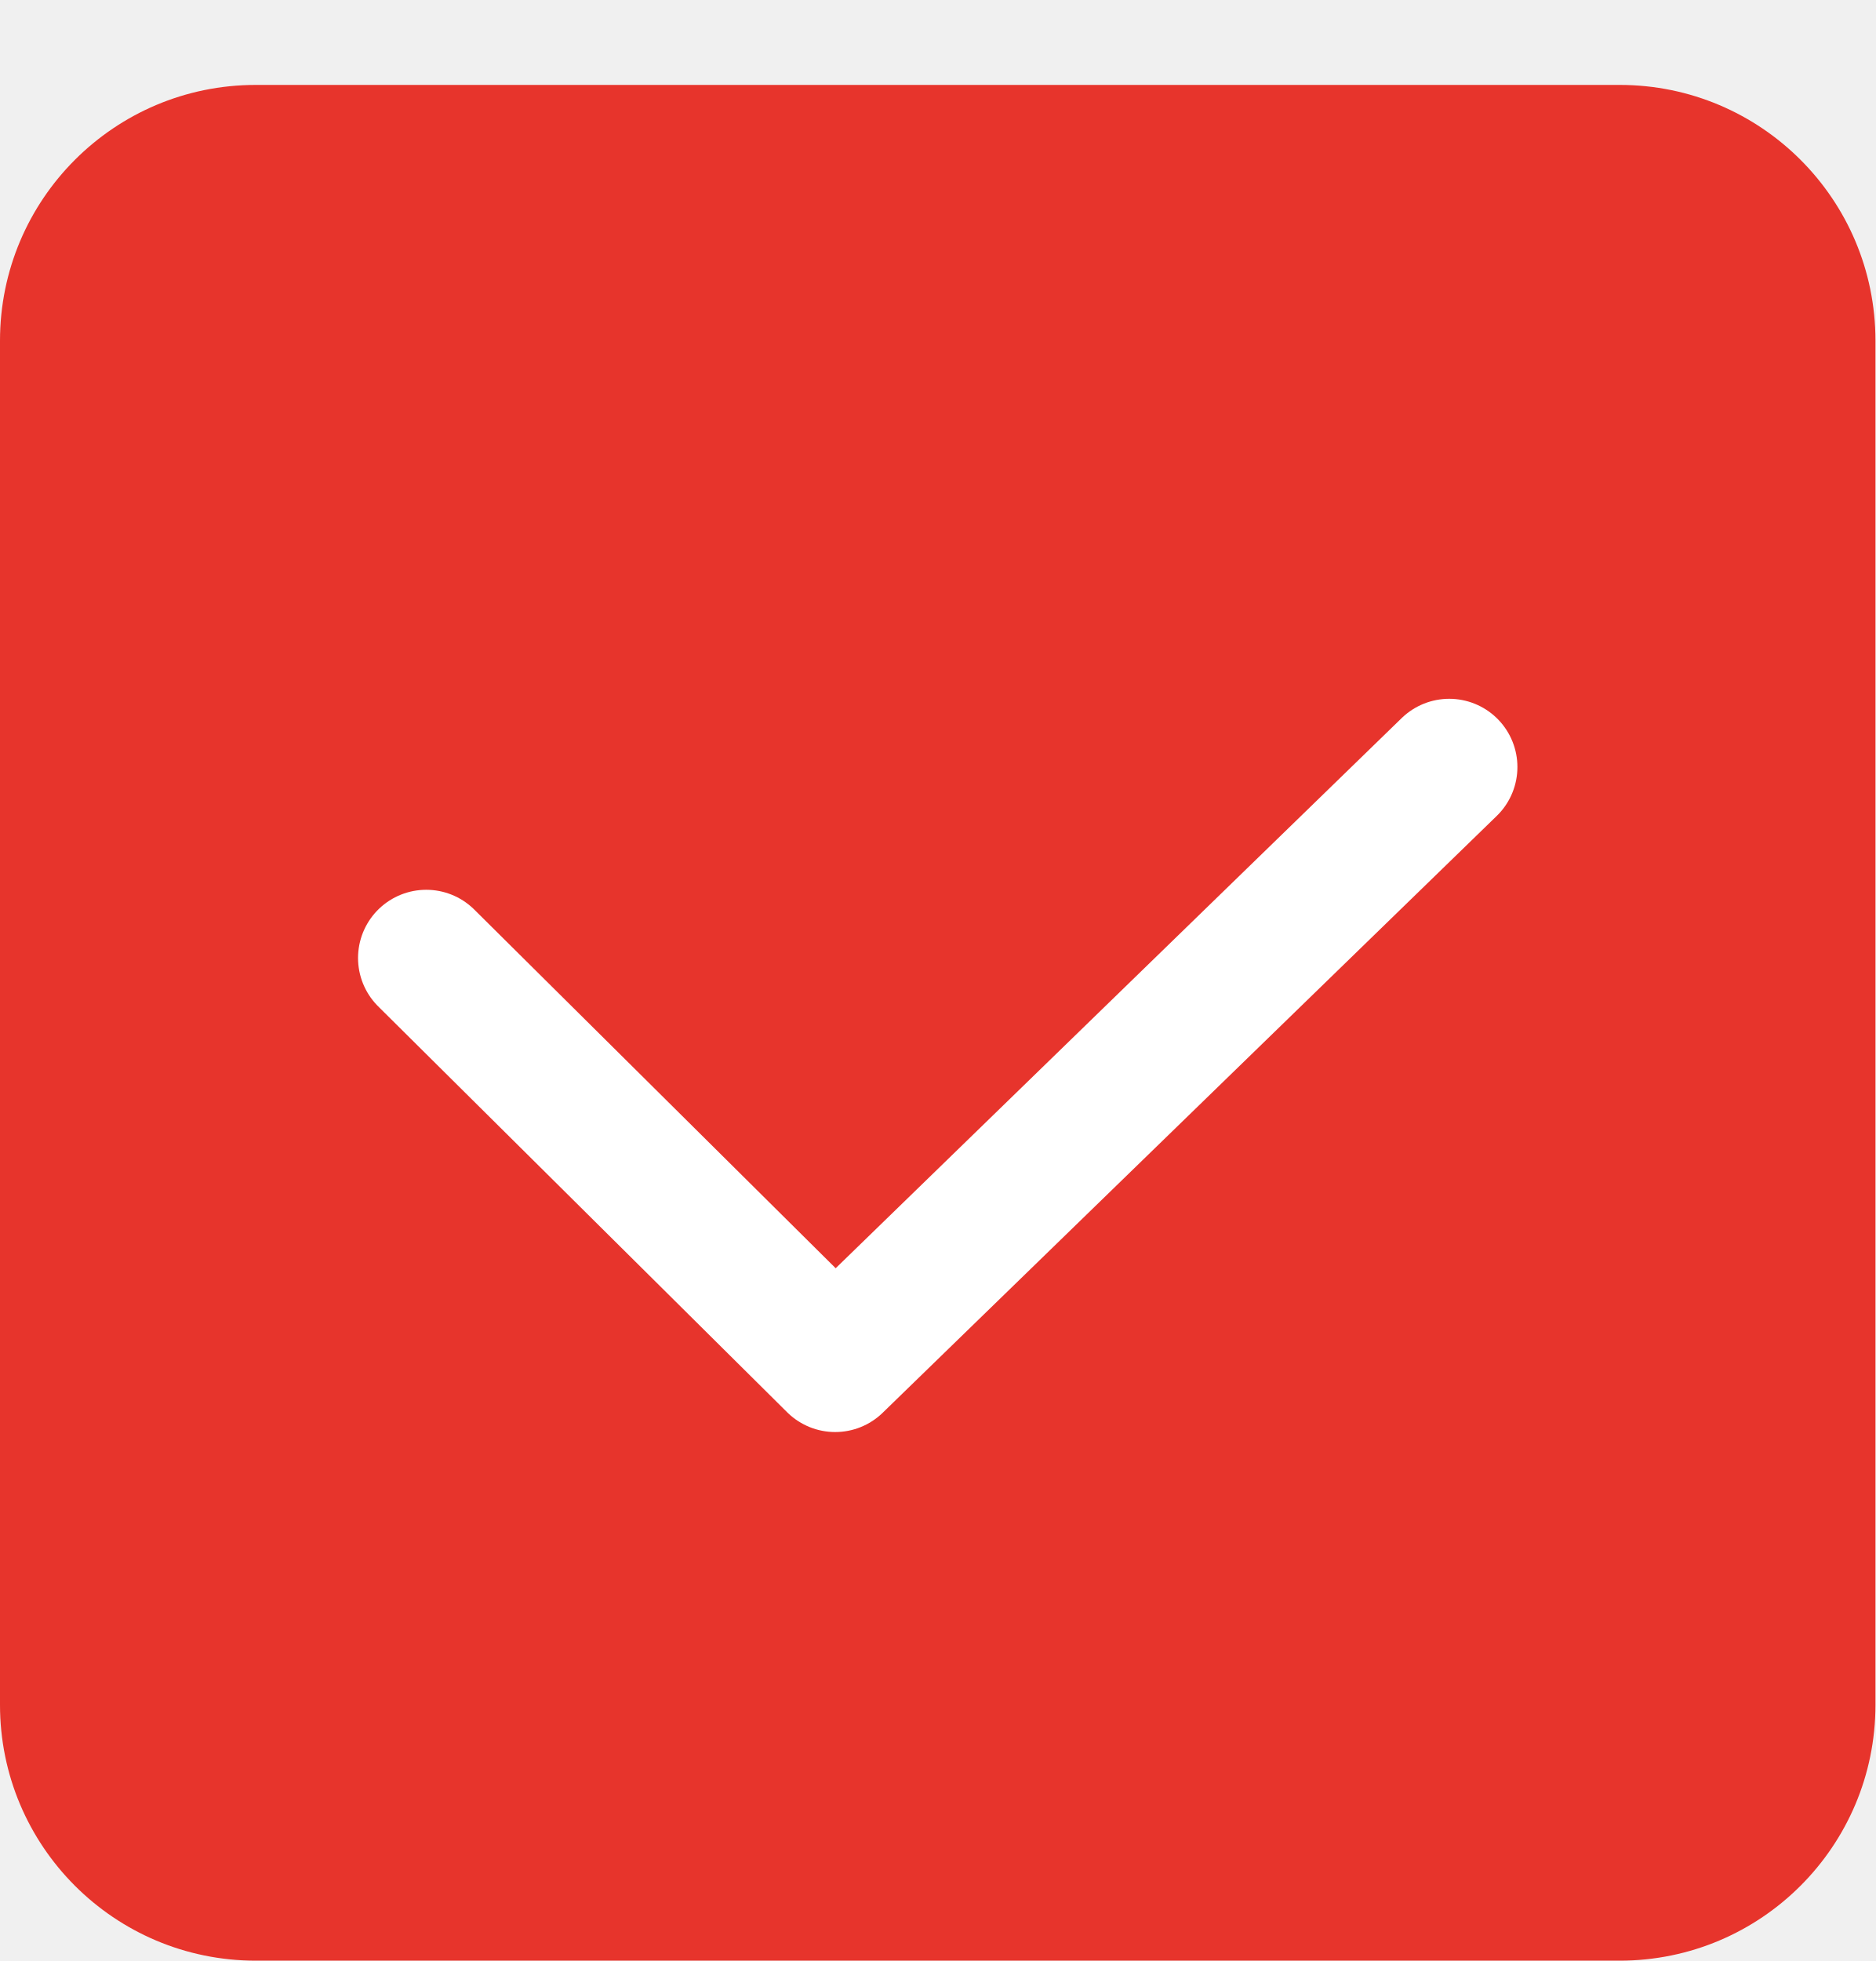
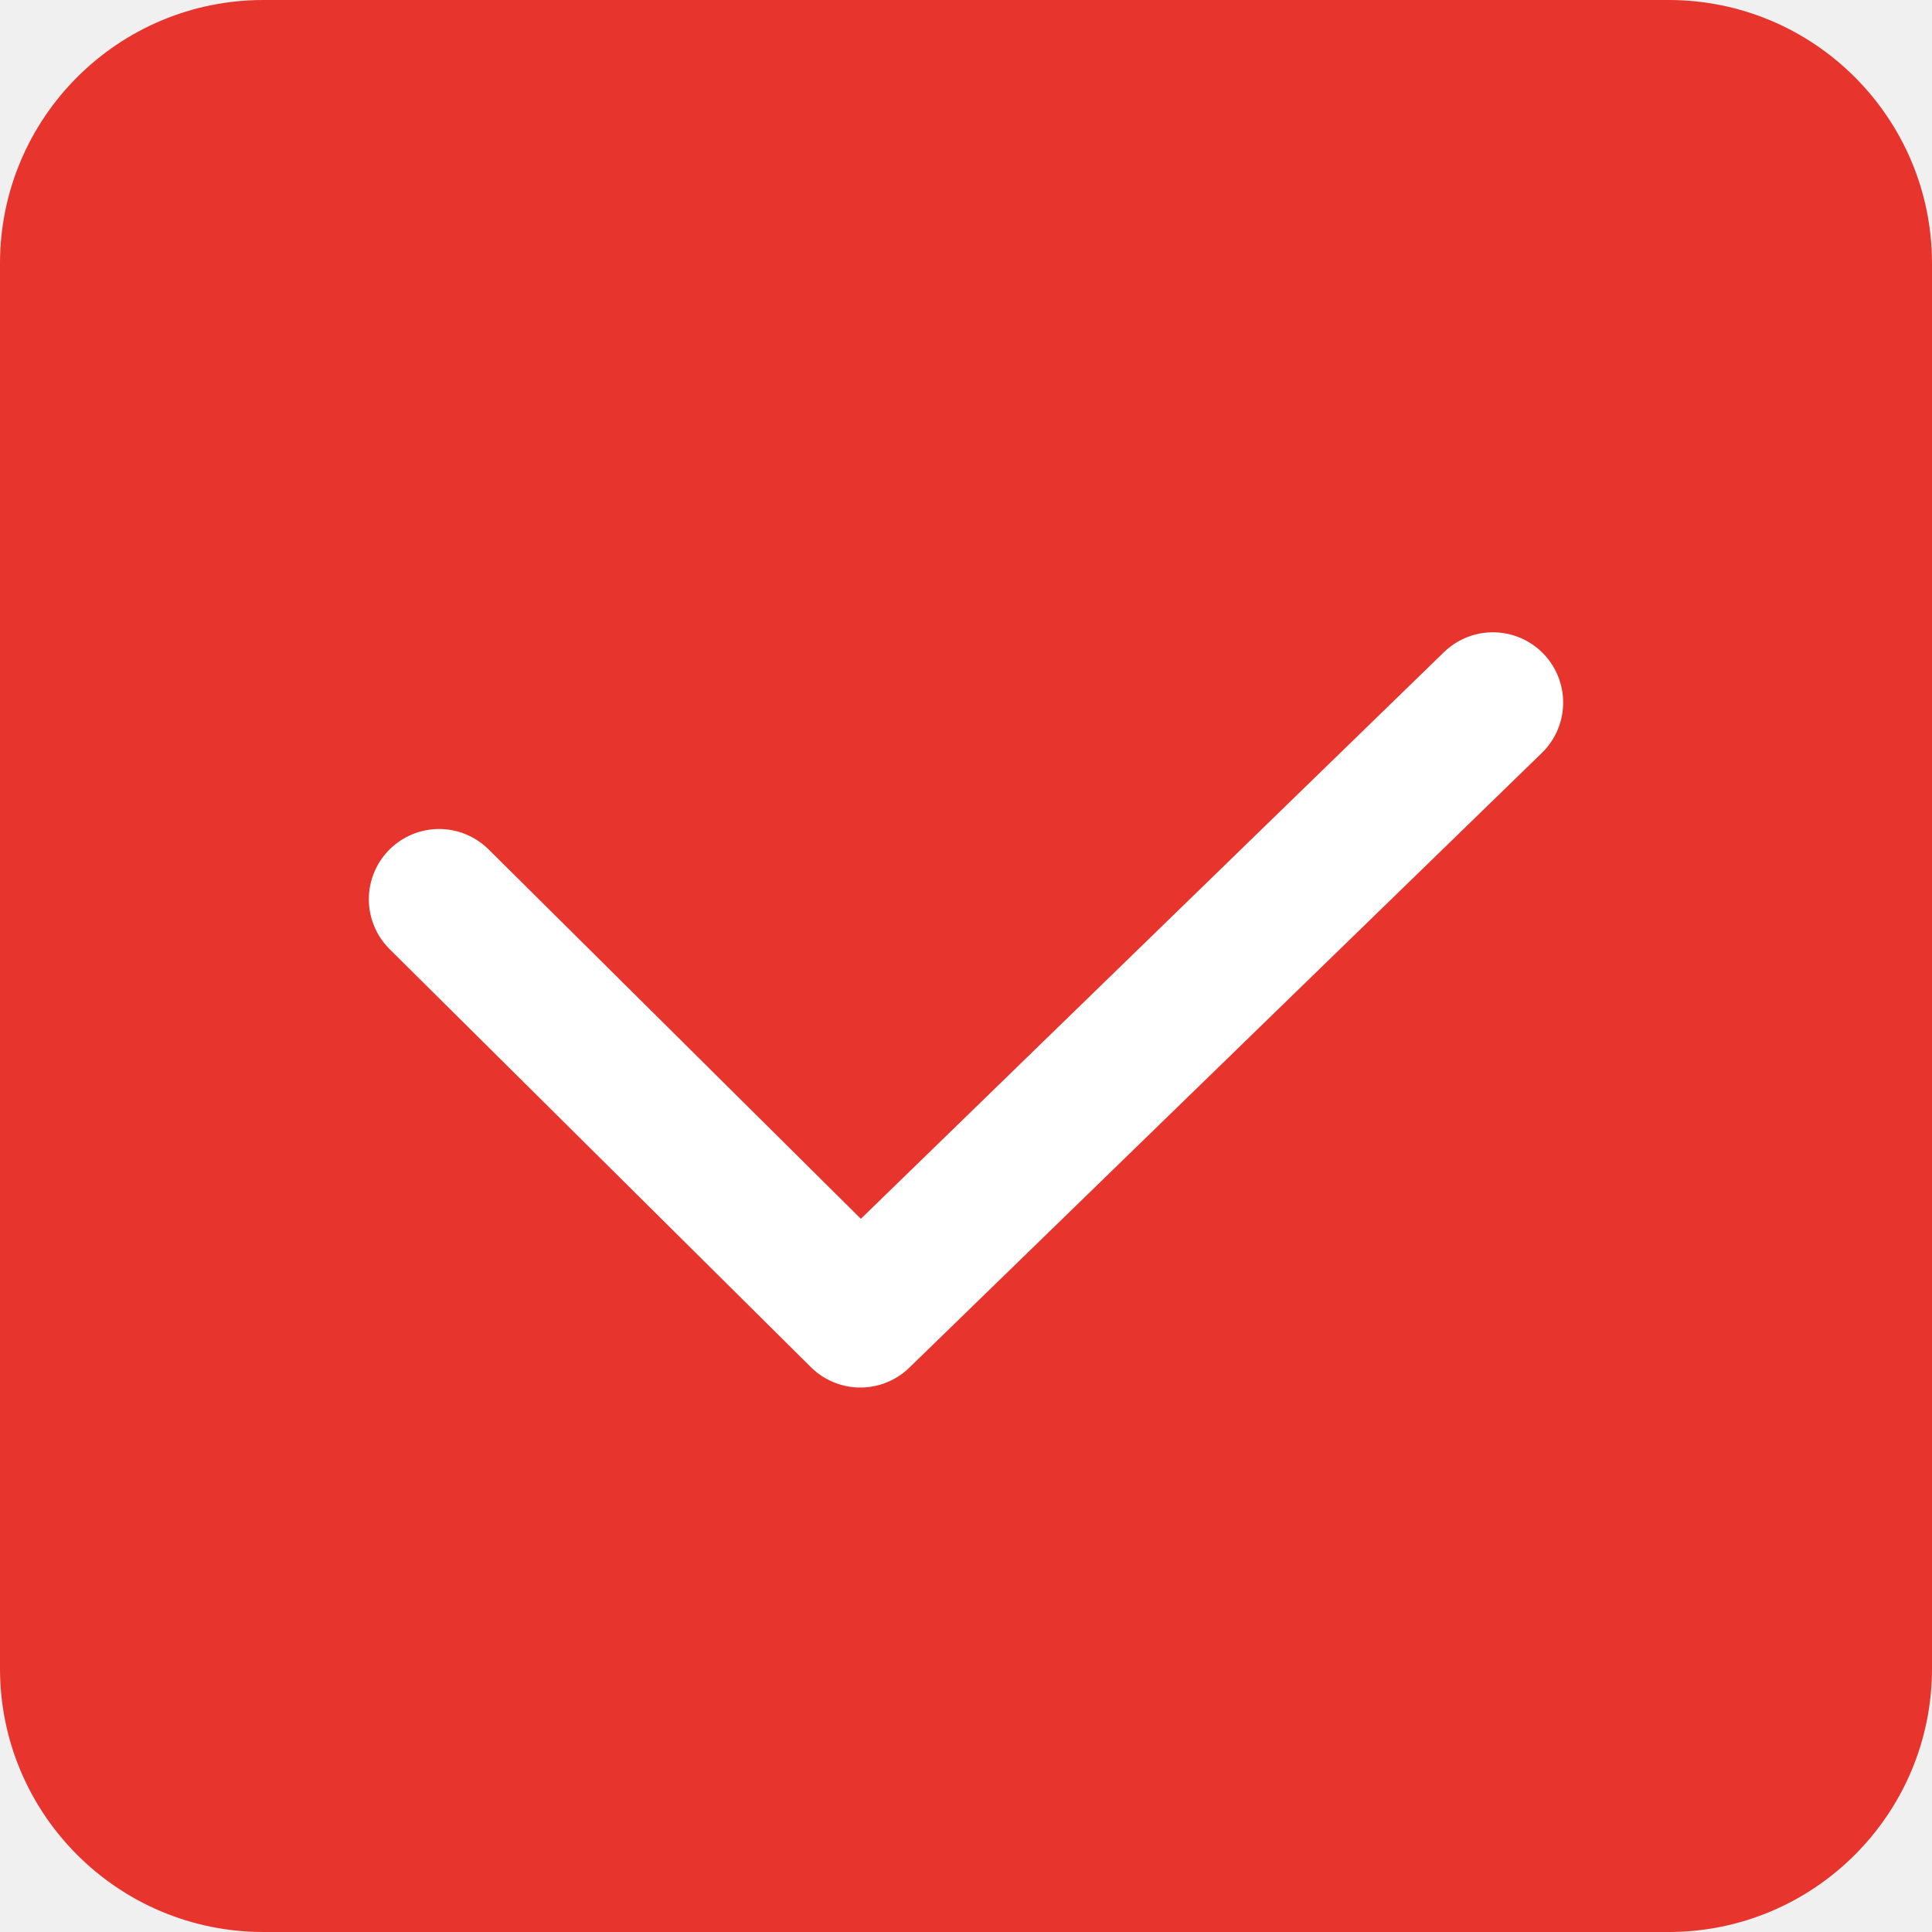
- <svg xmlns="http://www.w3.org/2000/svg" width="22" height="23" viewBox="0 0 22 23" fill="none">
-   <rect y="0.996" width="22" height="22" rx="3" fill="#E7342C" />
-   <path d="M5 11.236L9.797 15.996L17 8.996" stroke="white" stroke-width="1.6" stroke-linecap="round" stroke-linejoin="round" />
+ <svg xmlns="http://www.w3.org/2000/svg" width="22" height="22" viewBox="0 0 22 22" fill="none">
+   <rect width="22" height="22" rx="3" fill="#E7342C" />
+   <path d="M5 10.24L9.797 15L17 8" stroke="white" stroke-width="1.6" stroke-linecap="round" stroke-linejoin="round" />
</svg>
